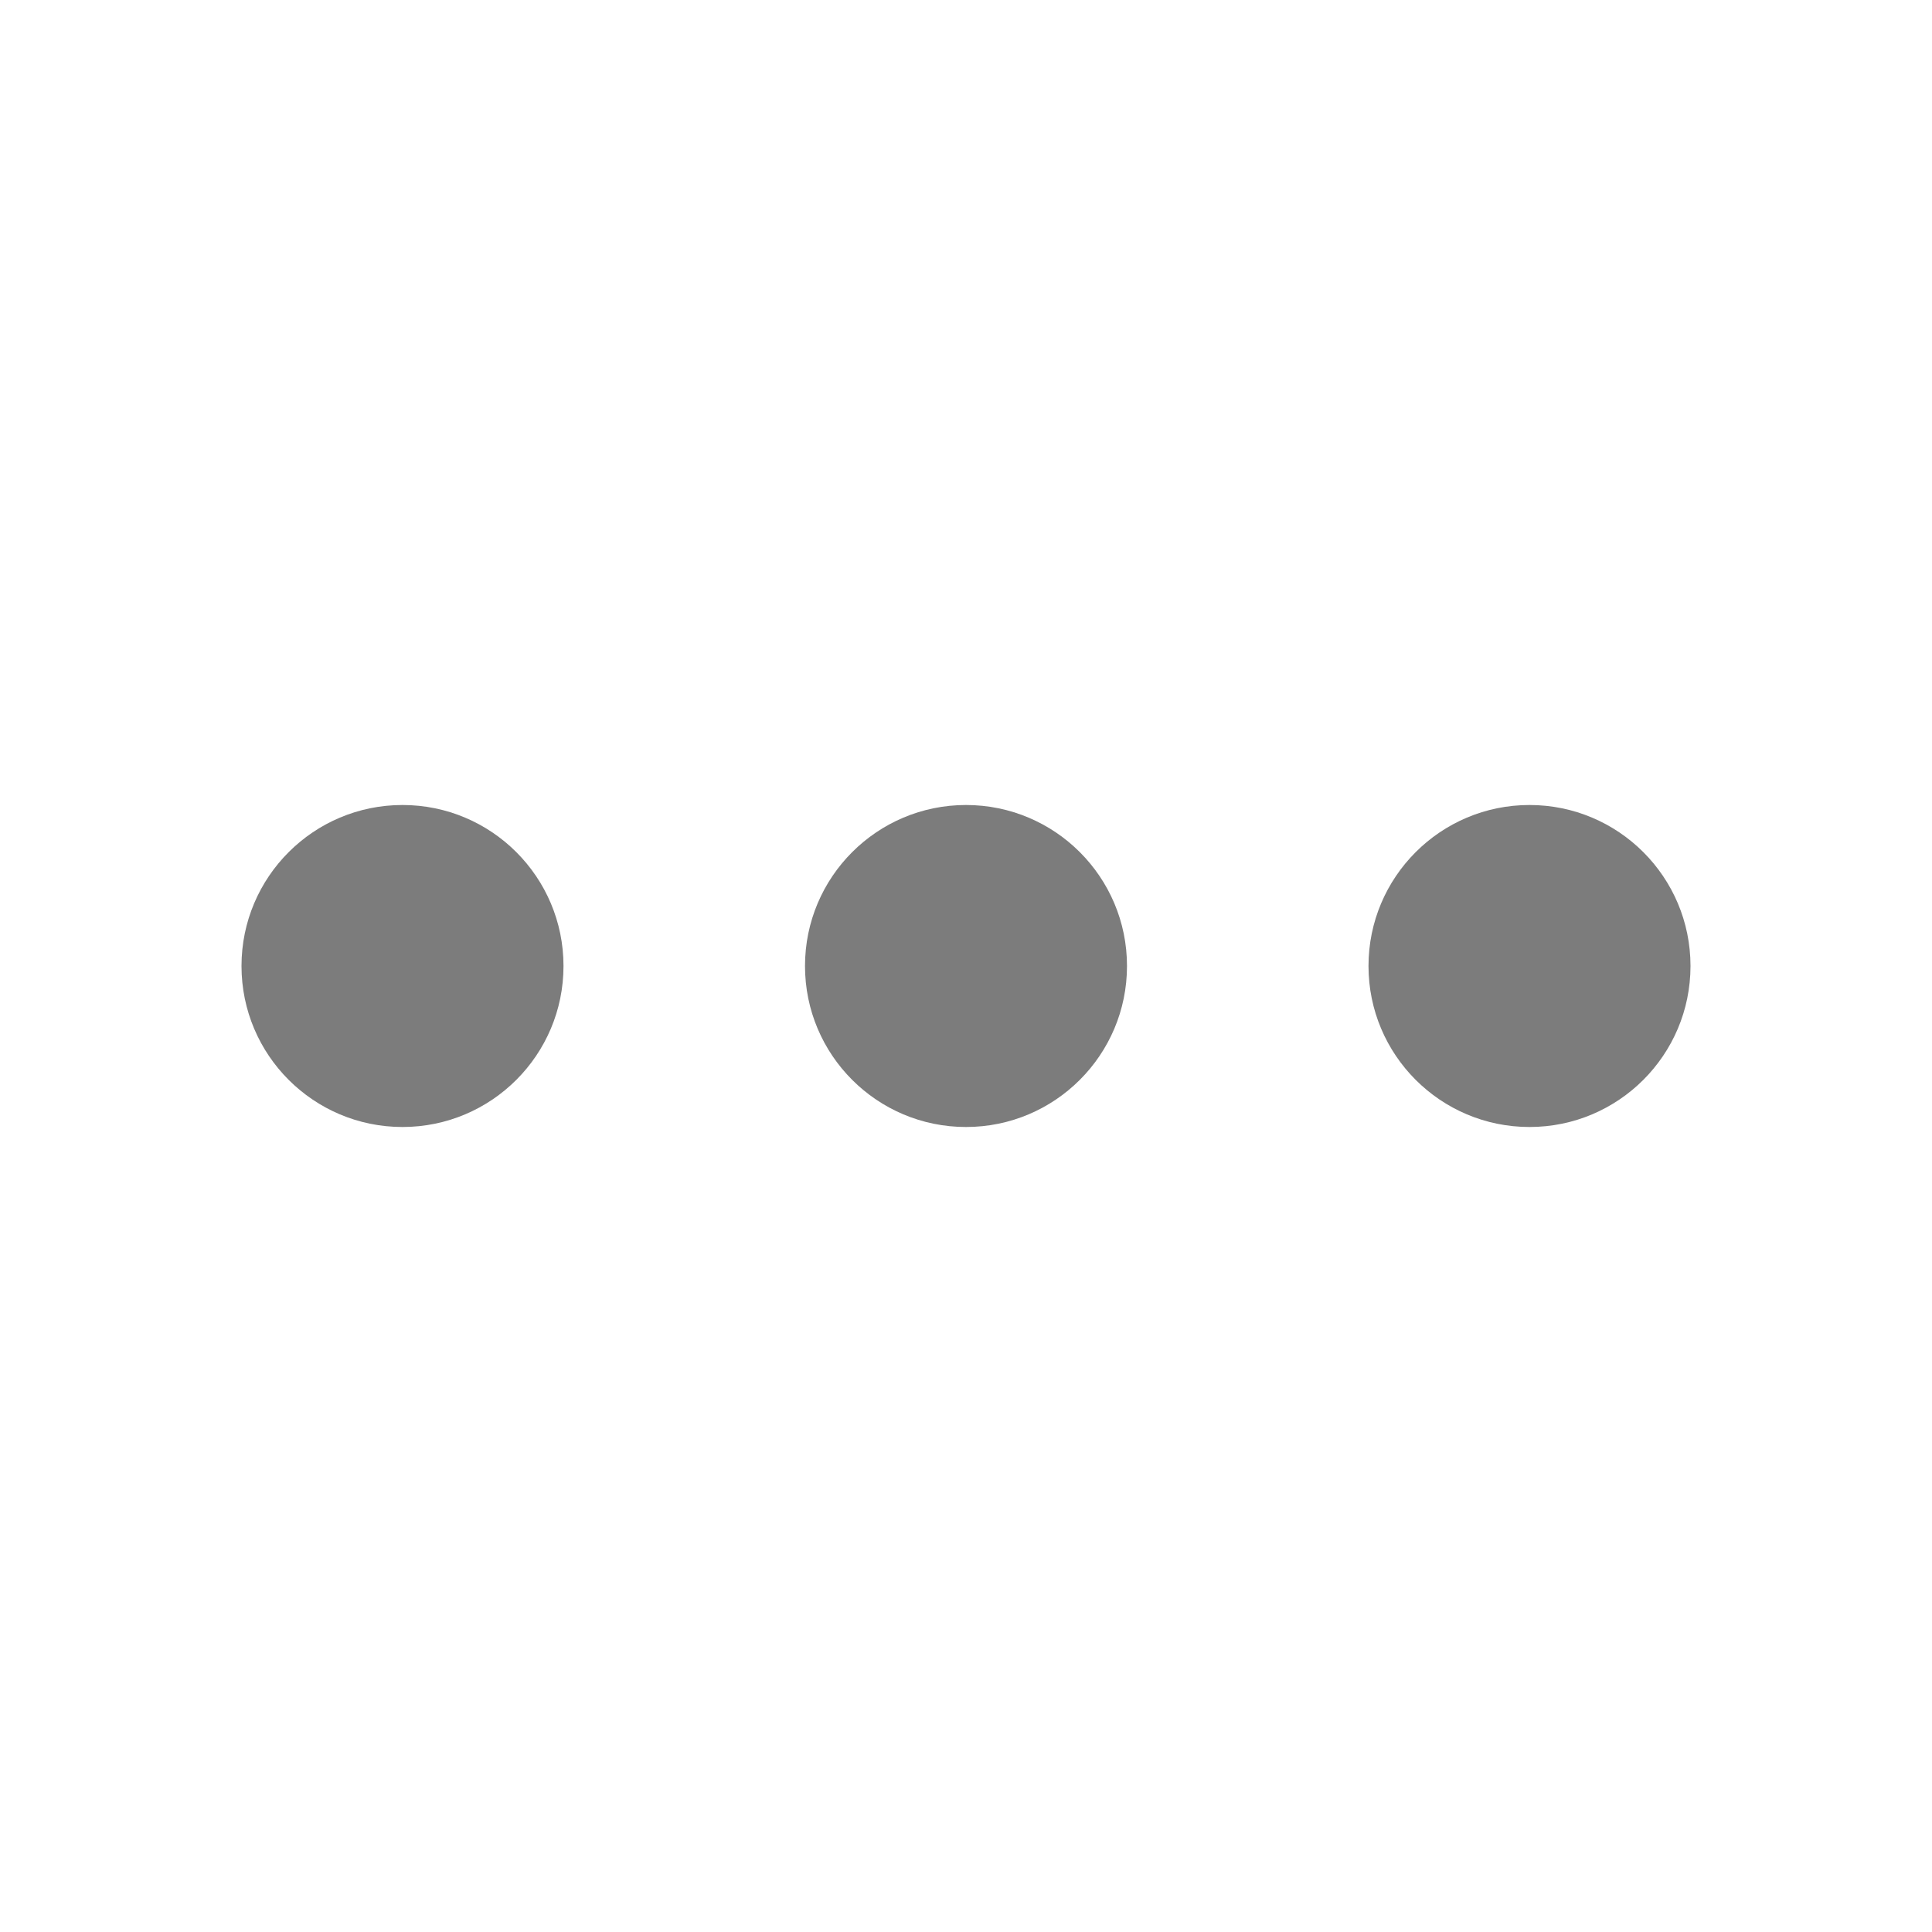
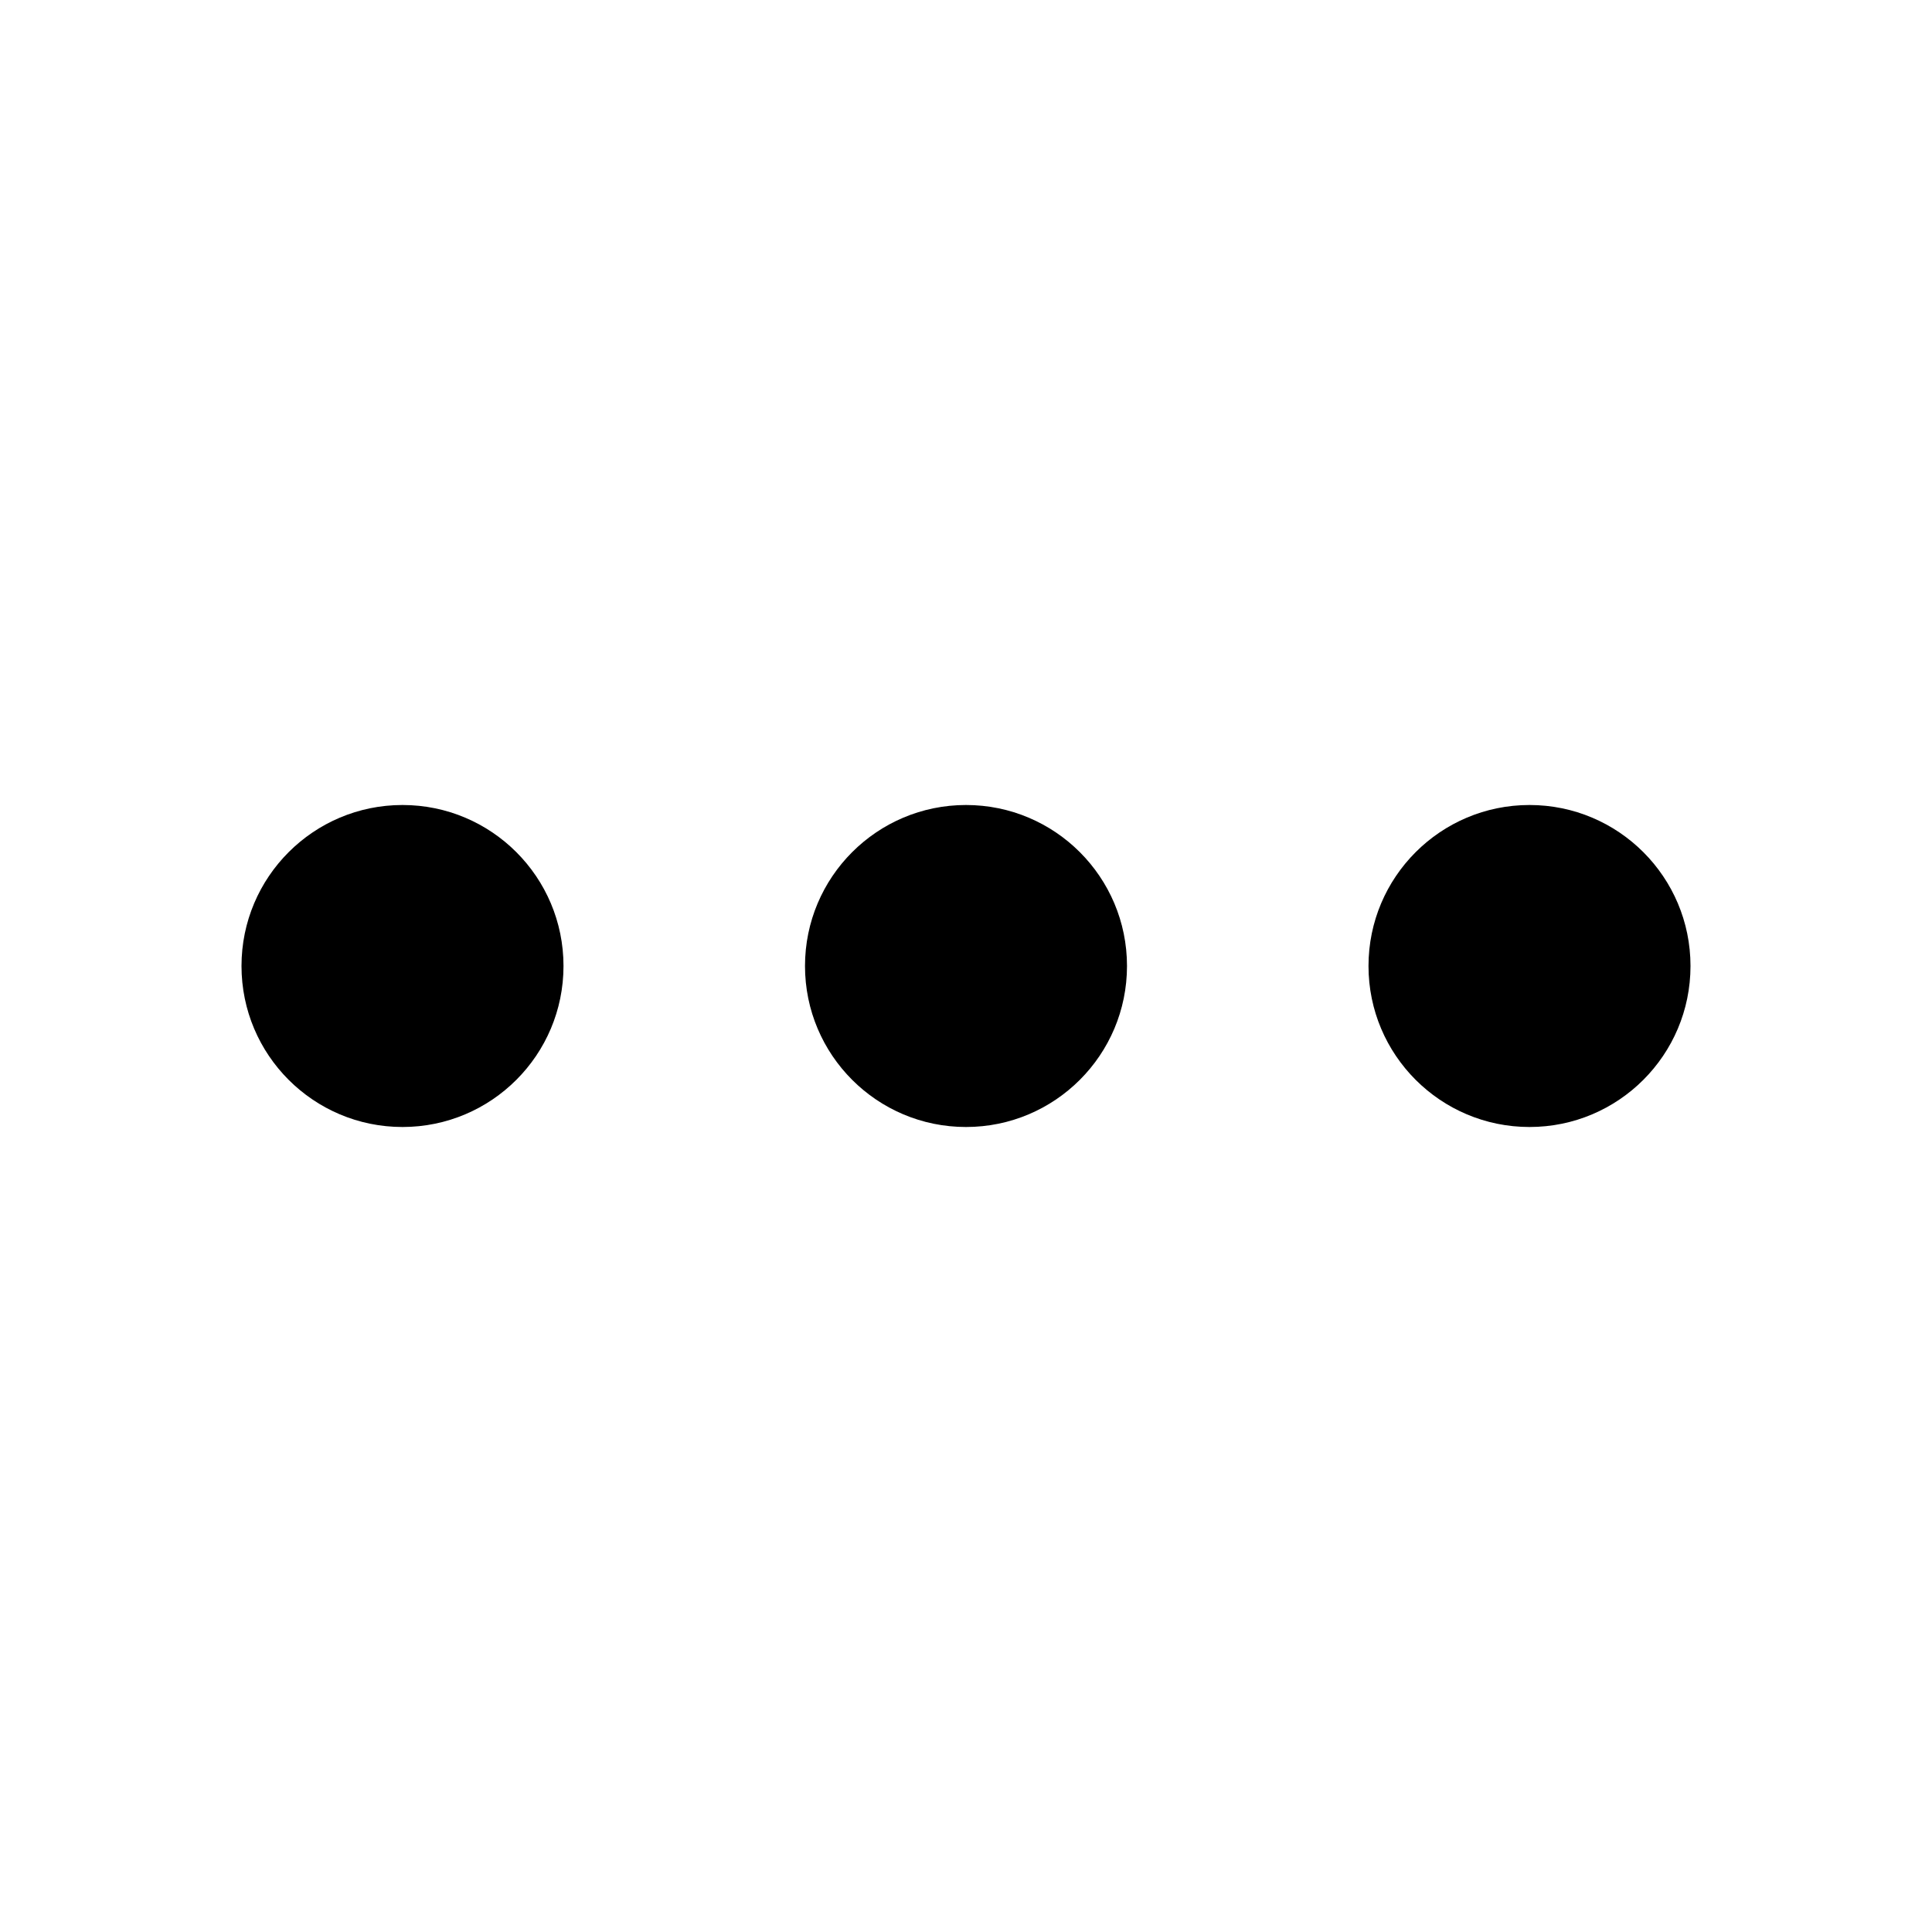
<svg xmlns="http://www.w3.org/2000/svg" width="24px" height="24px" viewBox="0 0 24 24" version="1.1">
-   <g stroke="none" stroke-width="1" fill="none" fill-rule="evenodd">
-     <circle id="Oval" fill="#7C7C7C" fill-rule="nonzero" cx="5" cy="12" r="2" />
-     <circle id="Oval-Copy" fill="#7C7C7C" fill-rule="nonzero" cx="12" cy="12" r="2" />
-     <circle id="Oval-Copy-2" fill="#7C7C7C" fill-rule="nonzero" cx="19" cy="12" r="2" />
-   </g>
+   <circle id="Oval" cx="5" cy="12" r="2" />
+   <circle id="Oval-Copy" fill-rule="nonzero" cx="12" cy="12" r="2" />
+   <circle id="Oval-Copy-2" fill-rule="nonzero" cx="19" cy="12" r="2" />
</svg>
